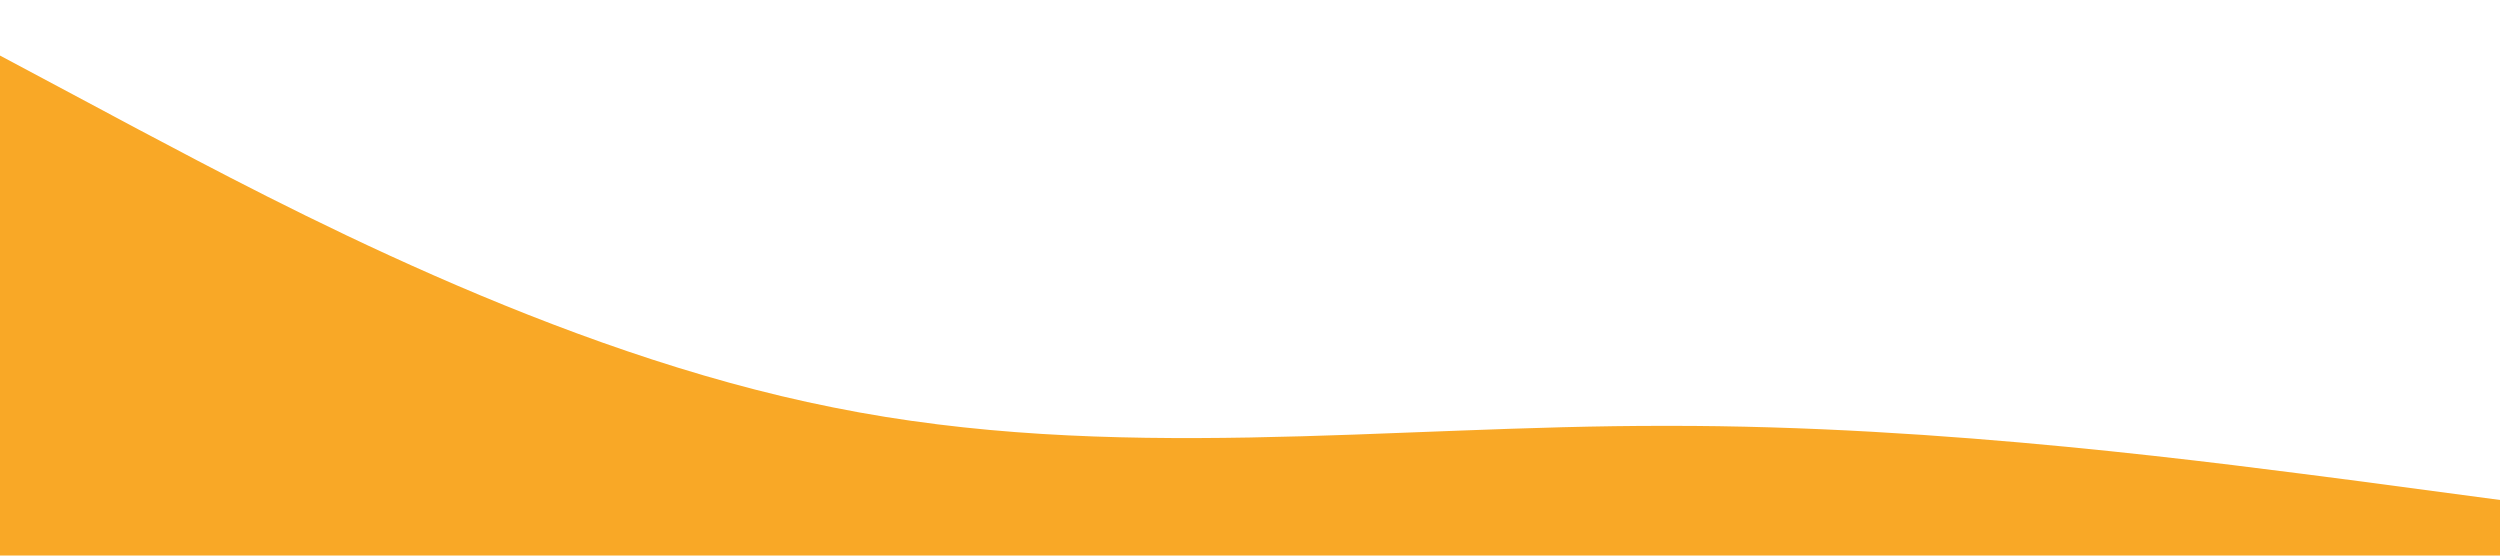
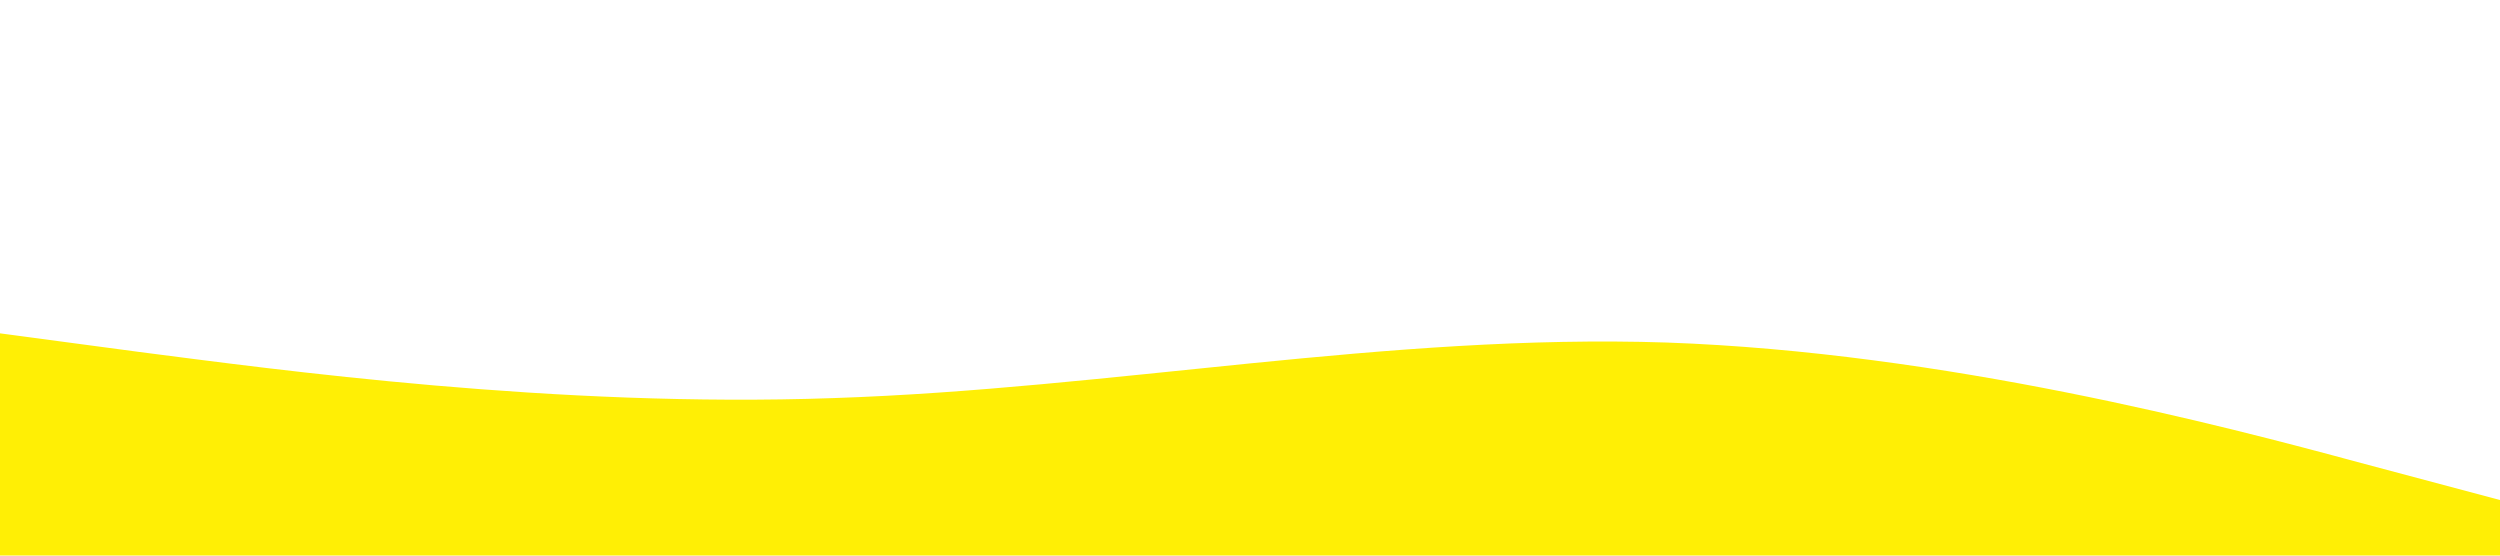
<svg xmlns="http://www.w3.org/2000/svg" viewBox="0 0 1440 320">
-   <path fill="#f9a826" fill-opacity="1" d="M0,32L80,74.7C160,117,320,203,480,234.7C640,267,800,245,960,245.3C1120,245,1280,267,1360,277.3L1440,288L1440,320L1360,320C1280,320,1120,320,960,320C800,320,640,320,480,320C320,320,160,320,80,320L0,320Z" />
+   <path fill="#ffef05" fill-opacity="1" d="M0,192L80,202.7C160,213,320,235,480,229.3C640,224,800,192,960,197.3C1120,203,1280,245,1360,266.7L1440,288L1440,320L1360,320C1280,320,1120,320,960,320C800,320,640,320,480,320C320,320,160,320,80,320L0,320Z" />
</svg>
